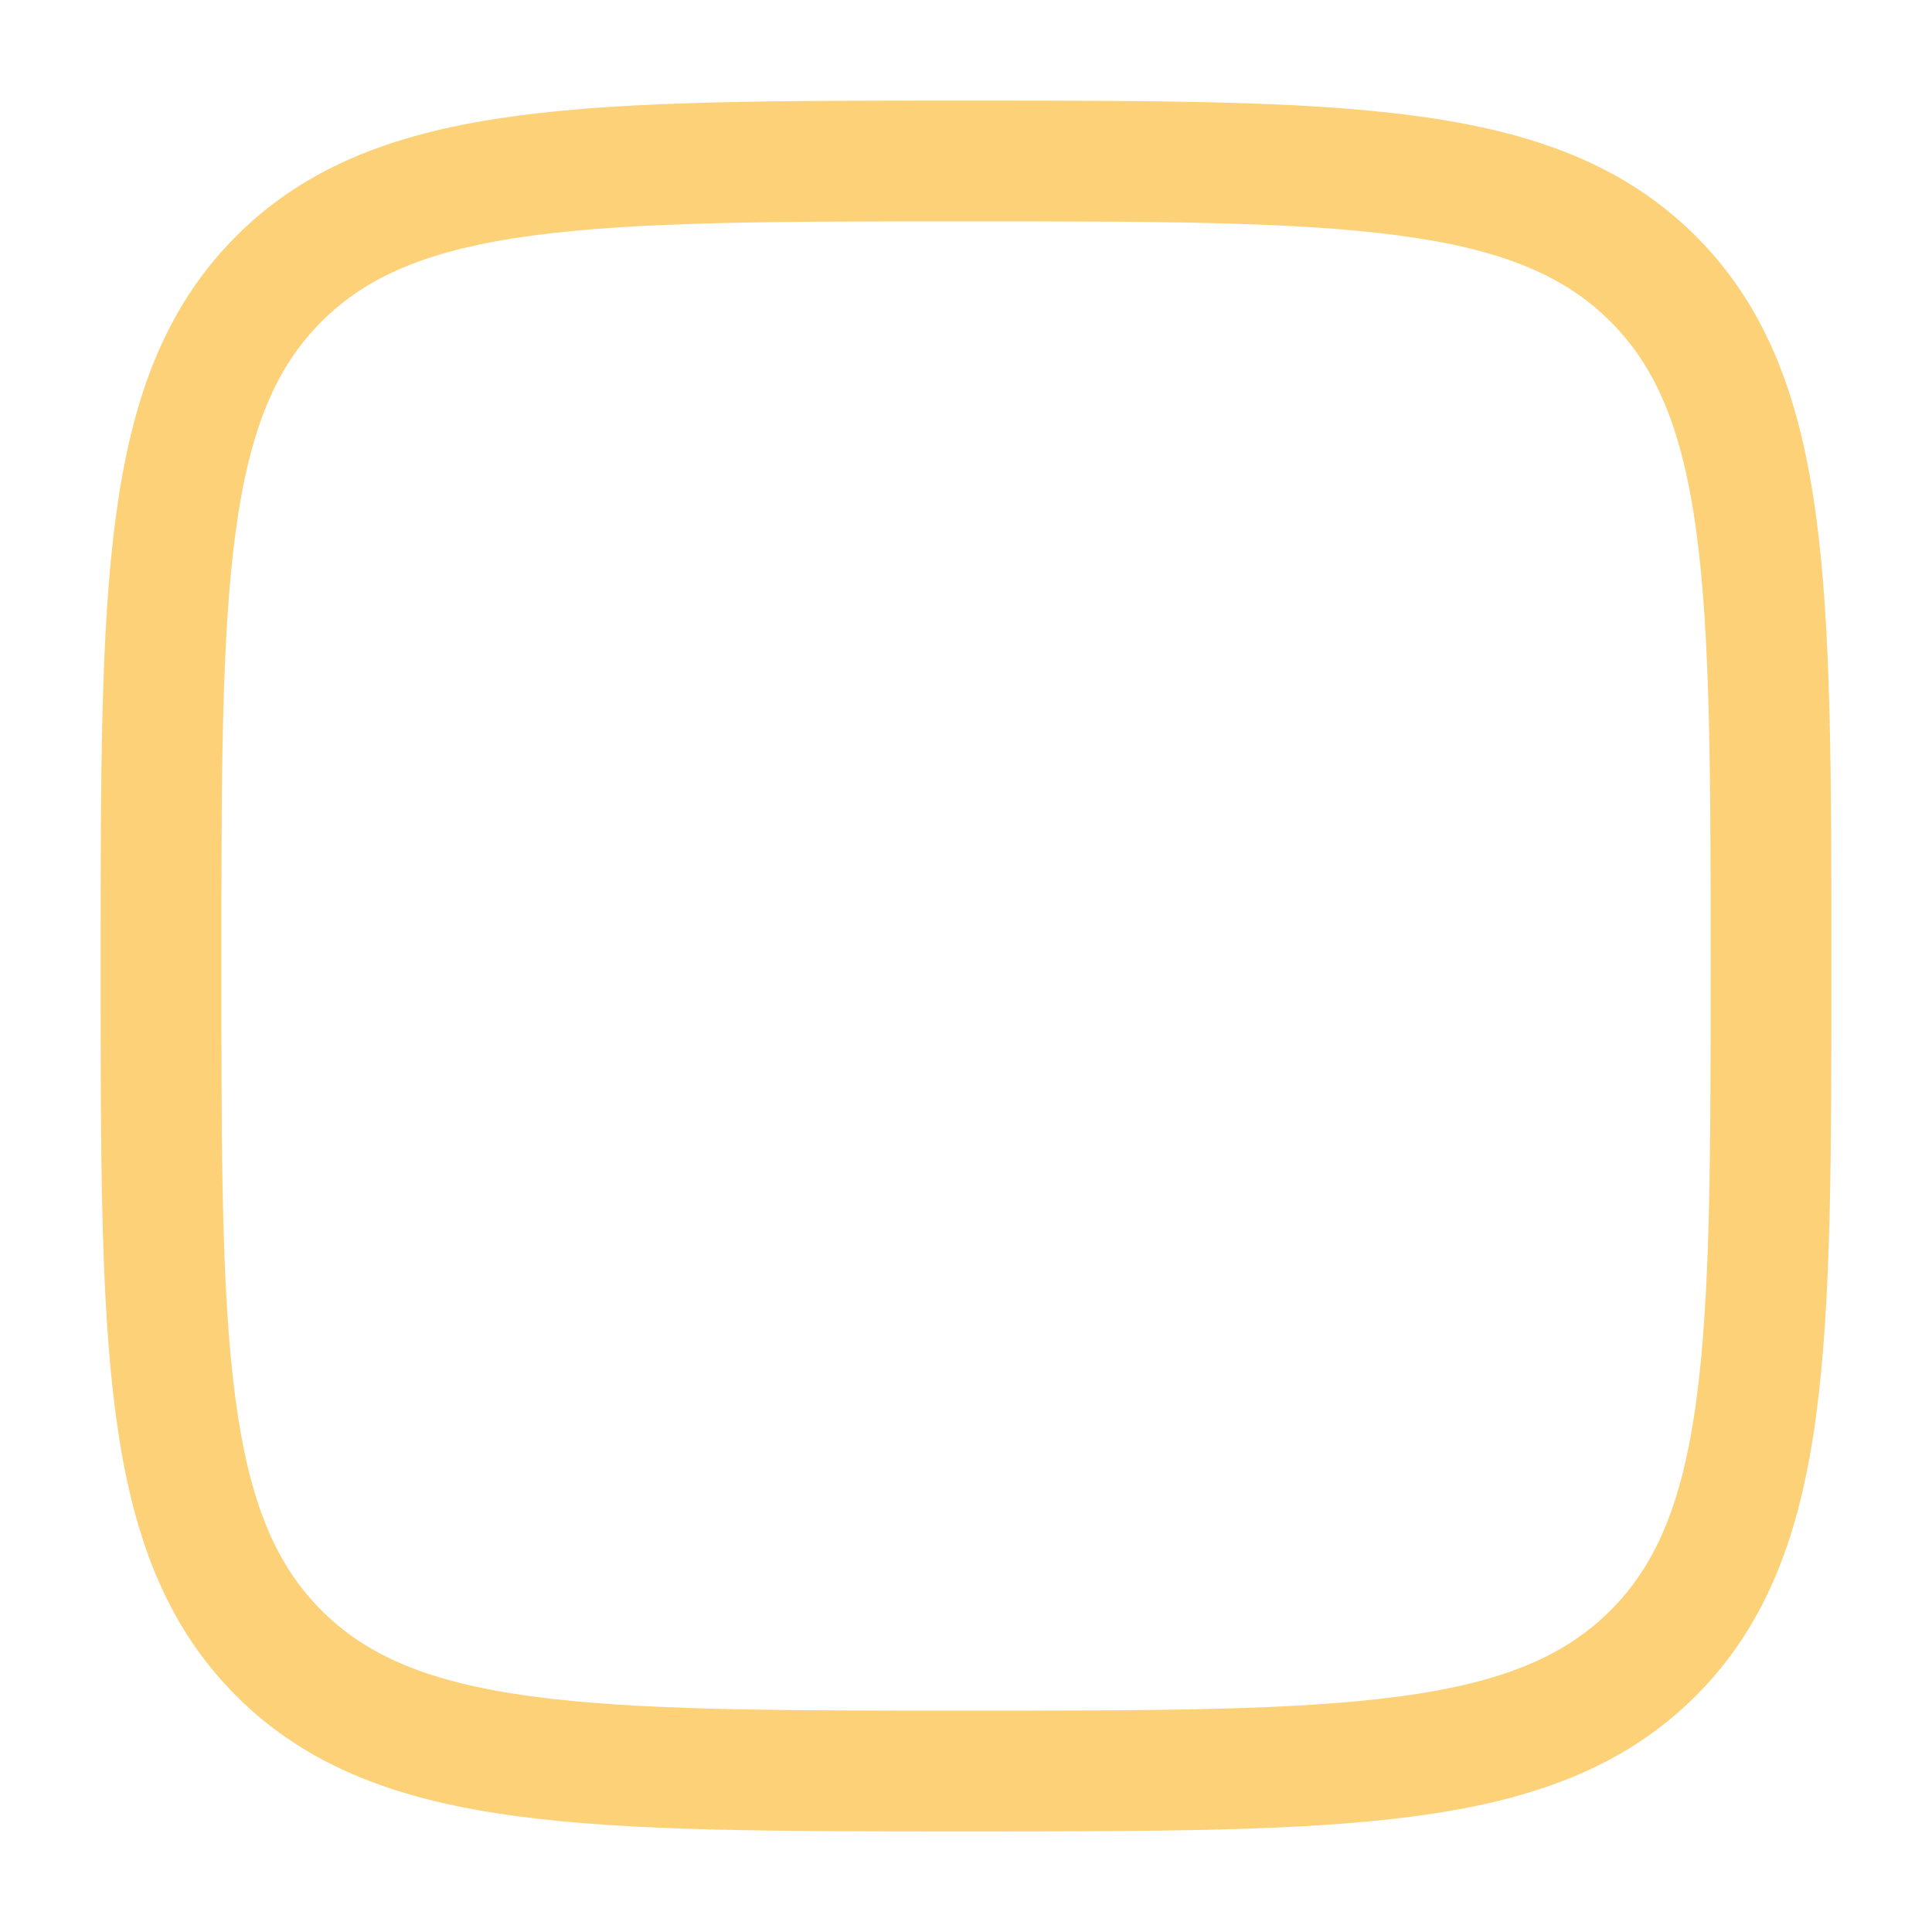
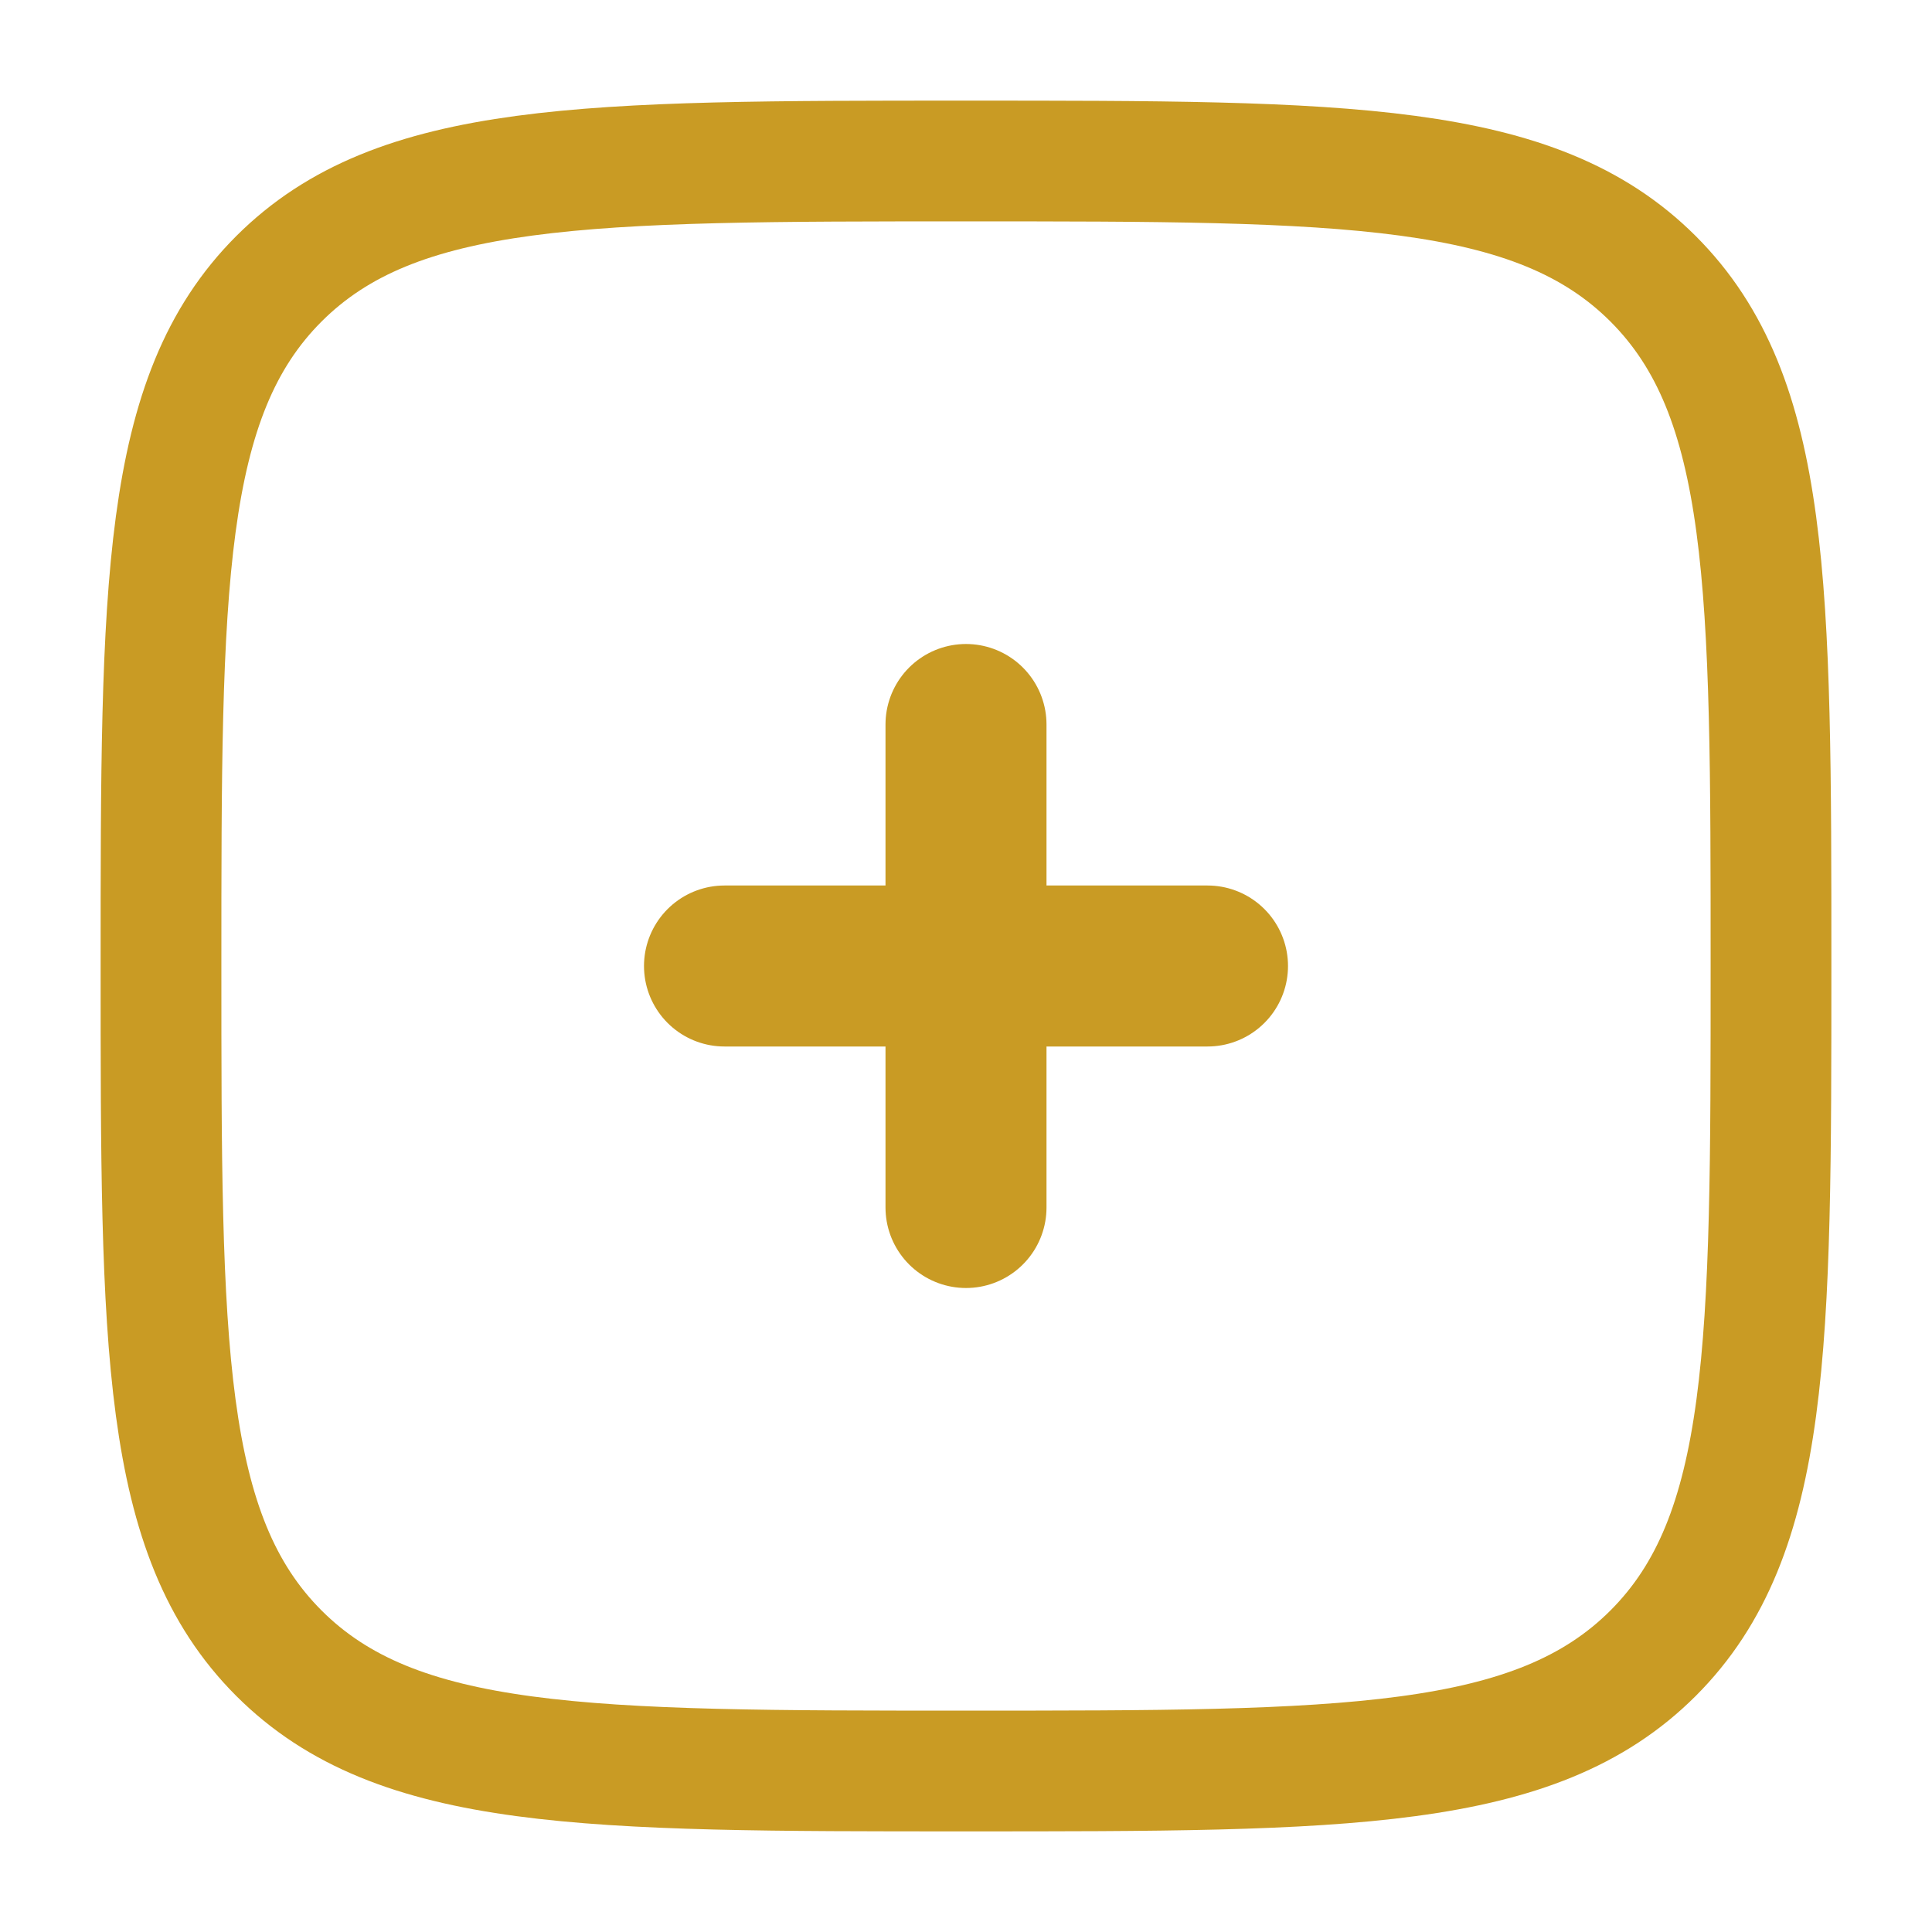
- <svg xmlns="http://www.w3.org/2000/svg" viewBox="0 0 24 24" fill="none" id="Add-Square--Streamline-Solar-Ar" height="24" width="">
-   <path d="M2 12c0 -4.714 0 -7.071 1.464 -8.536C4.929 2 7.286 2 12 2c4.714 0 7.071 0 8.536 1.464C22 4.929 22 7.286 22 12c0 4.714 0 7.071 -1.464 8.536C19.071 22 16.714 22 12 22c-4.714 0 -7.071 0 -8.536 -1.464C2 19.071 2 16.714 2 12Z" stroke="#fdd178ff" stroke-width="1.5" />
-   <path d="m15 12 -3 0m0 0 -3 0m3 0 0 -3m0 3 0 3" stroke="#ffffffff" stroke-linecap="round" stroke-width="2" />
+ <svg xmlns="http://www.w3.org/2000/svg" viewBox="0 0 24 24" fill="none" id="Add-Square--Streamline-Solar-Ar" height="24" width="24">
+   <path d="M2 12c0 -4.714 0 -7.071 1.464 -8.536C4.929 2 7.286 2 12 2c4.714 0 7.071 0 8.536 1.464C22 4.929 22 7.286 22 12c0 4.714 0 7.071 -1.464 8.536C19.071 22 16.714 22 12 22c-4.714 0 -7.071 0 -8.536 -1.464C2 19.071 2 16.714 2 12Z" stroke="#c99b24" stroke-width="1.5" />
+   <path d="m15 12 -3 0m0 0 -3 0m3 0 0 -3m0 3 0 3" stroke="#c99b24" stroke-linecap="round" stroke-width="2" />
</svg>
